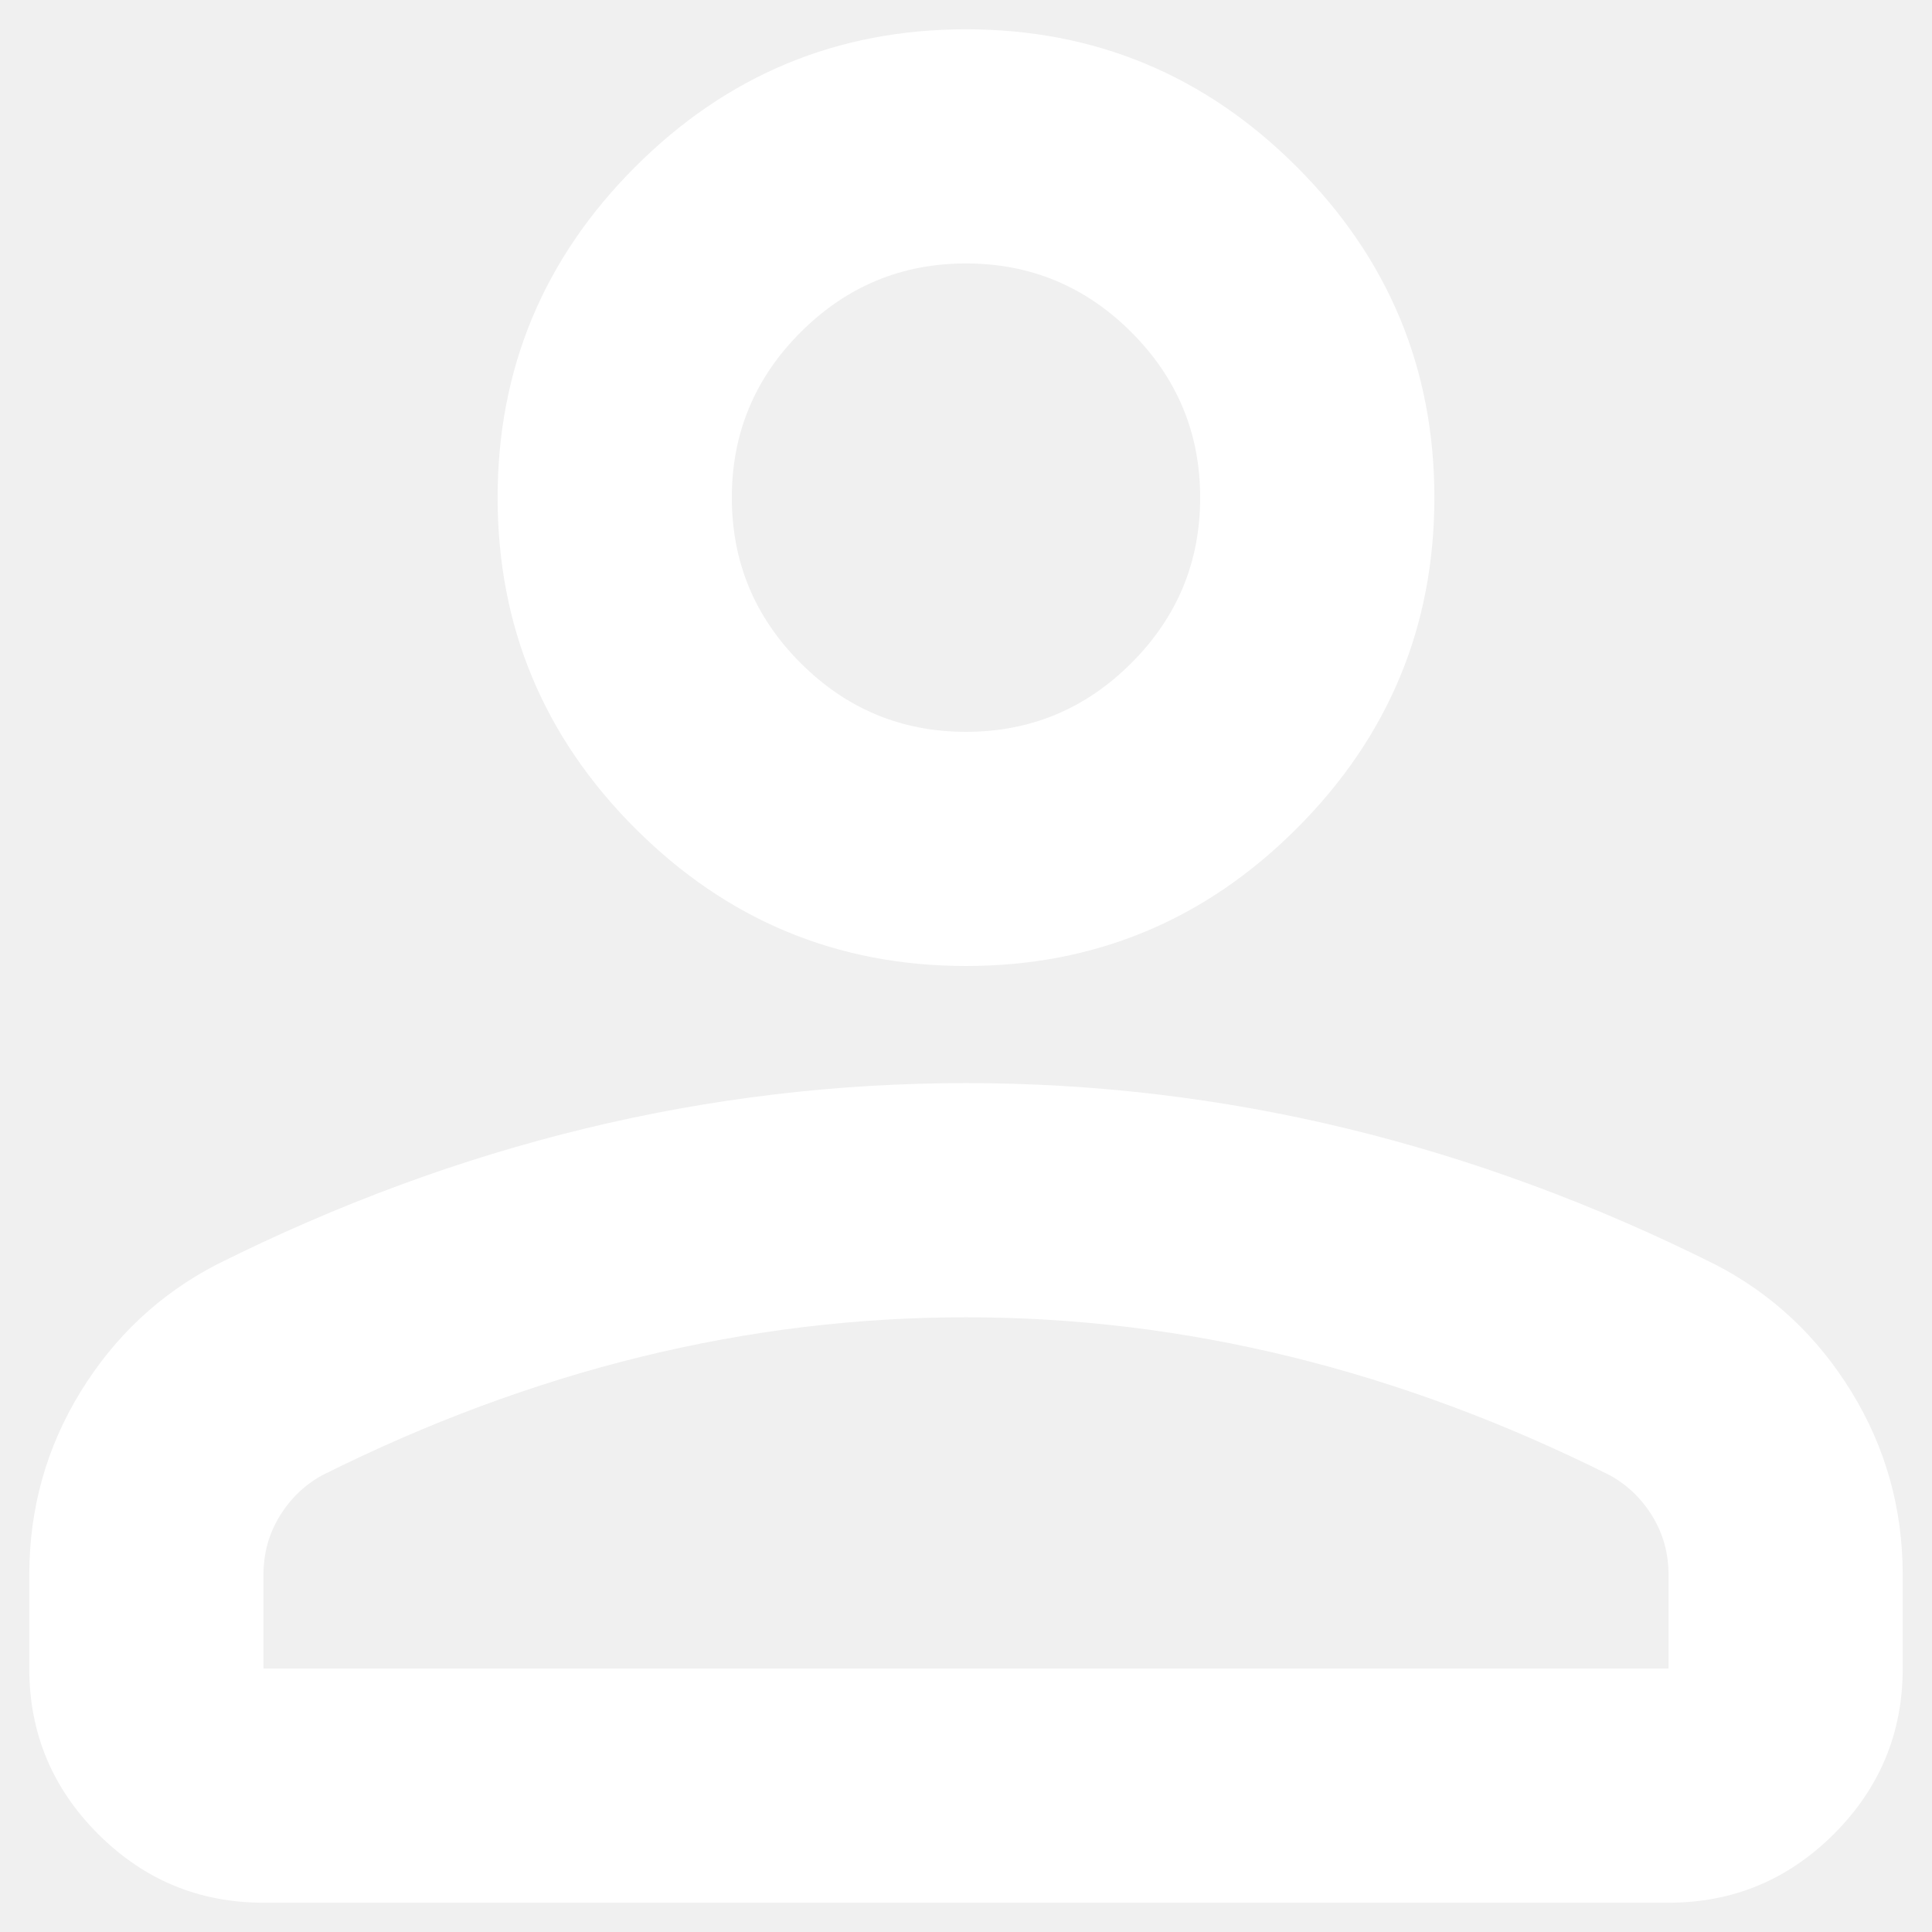
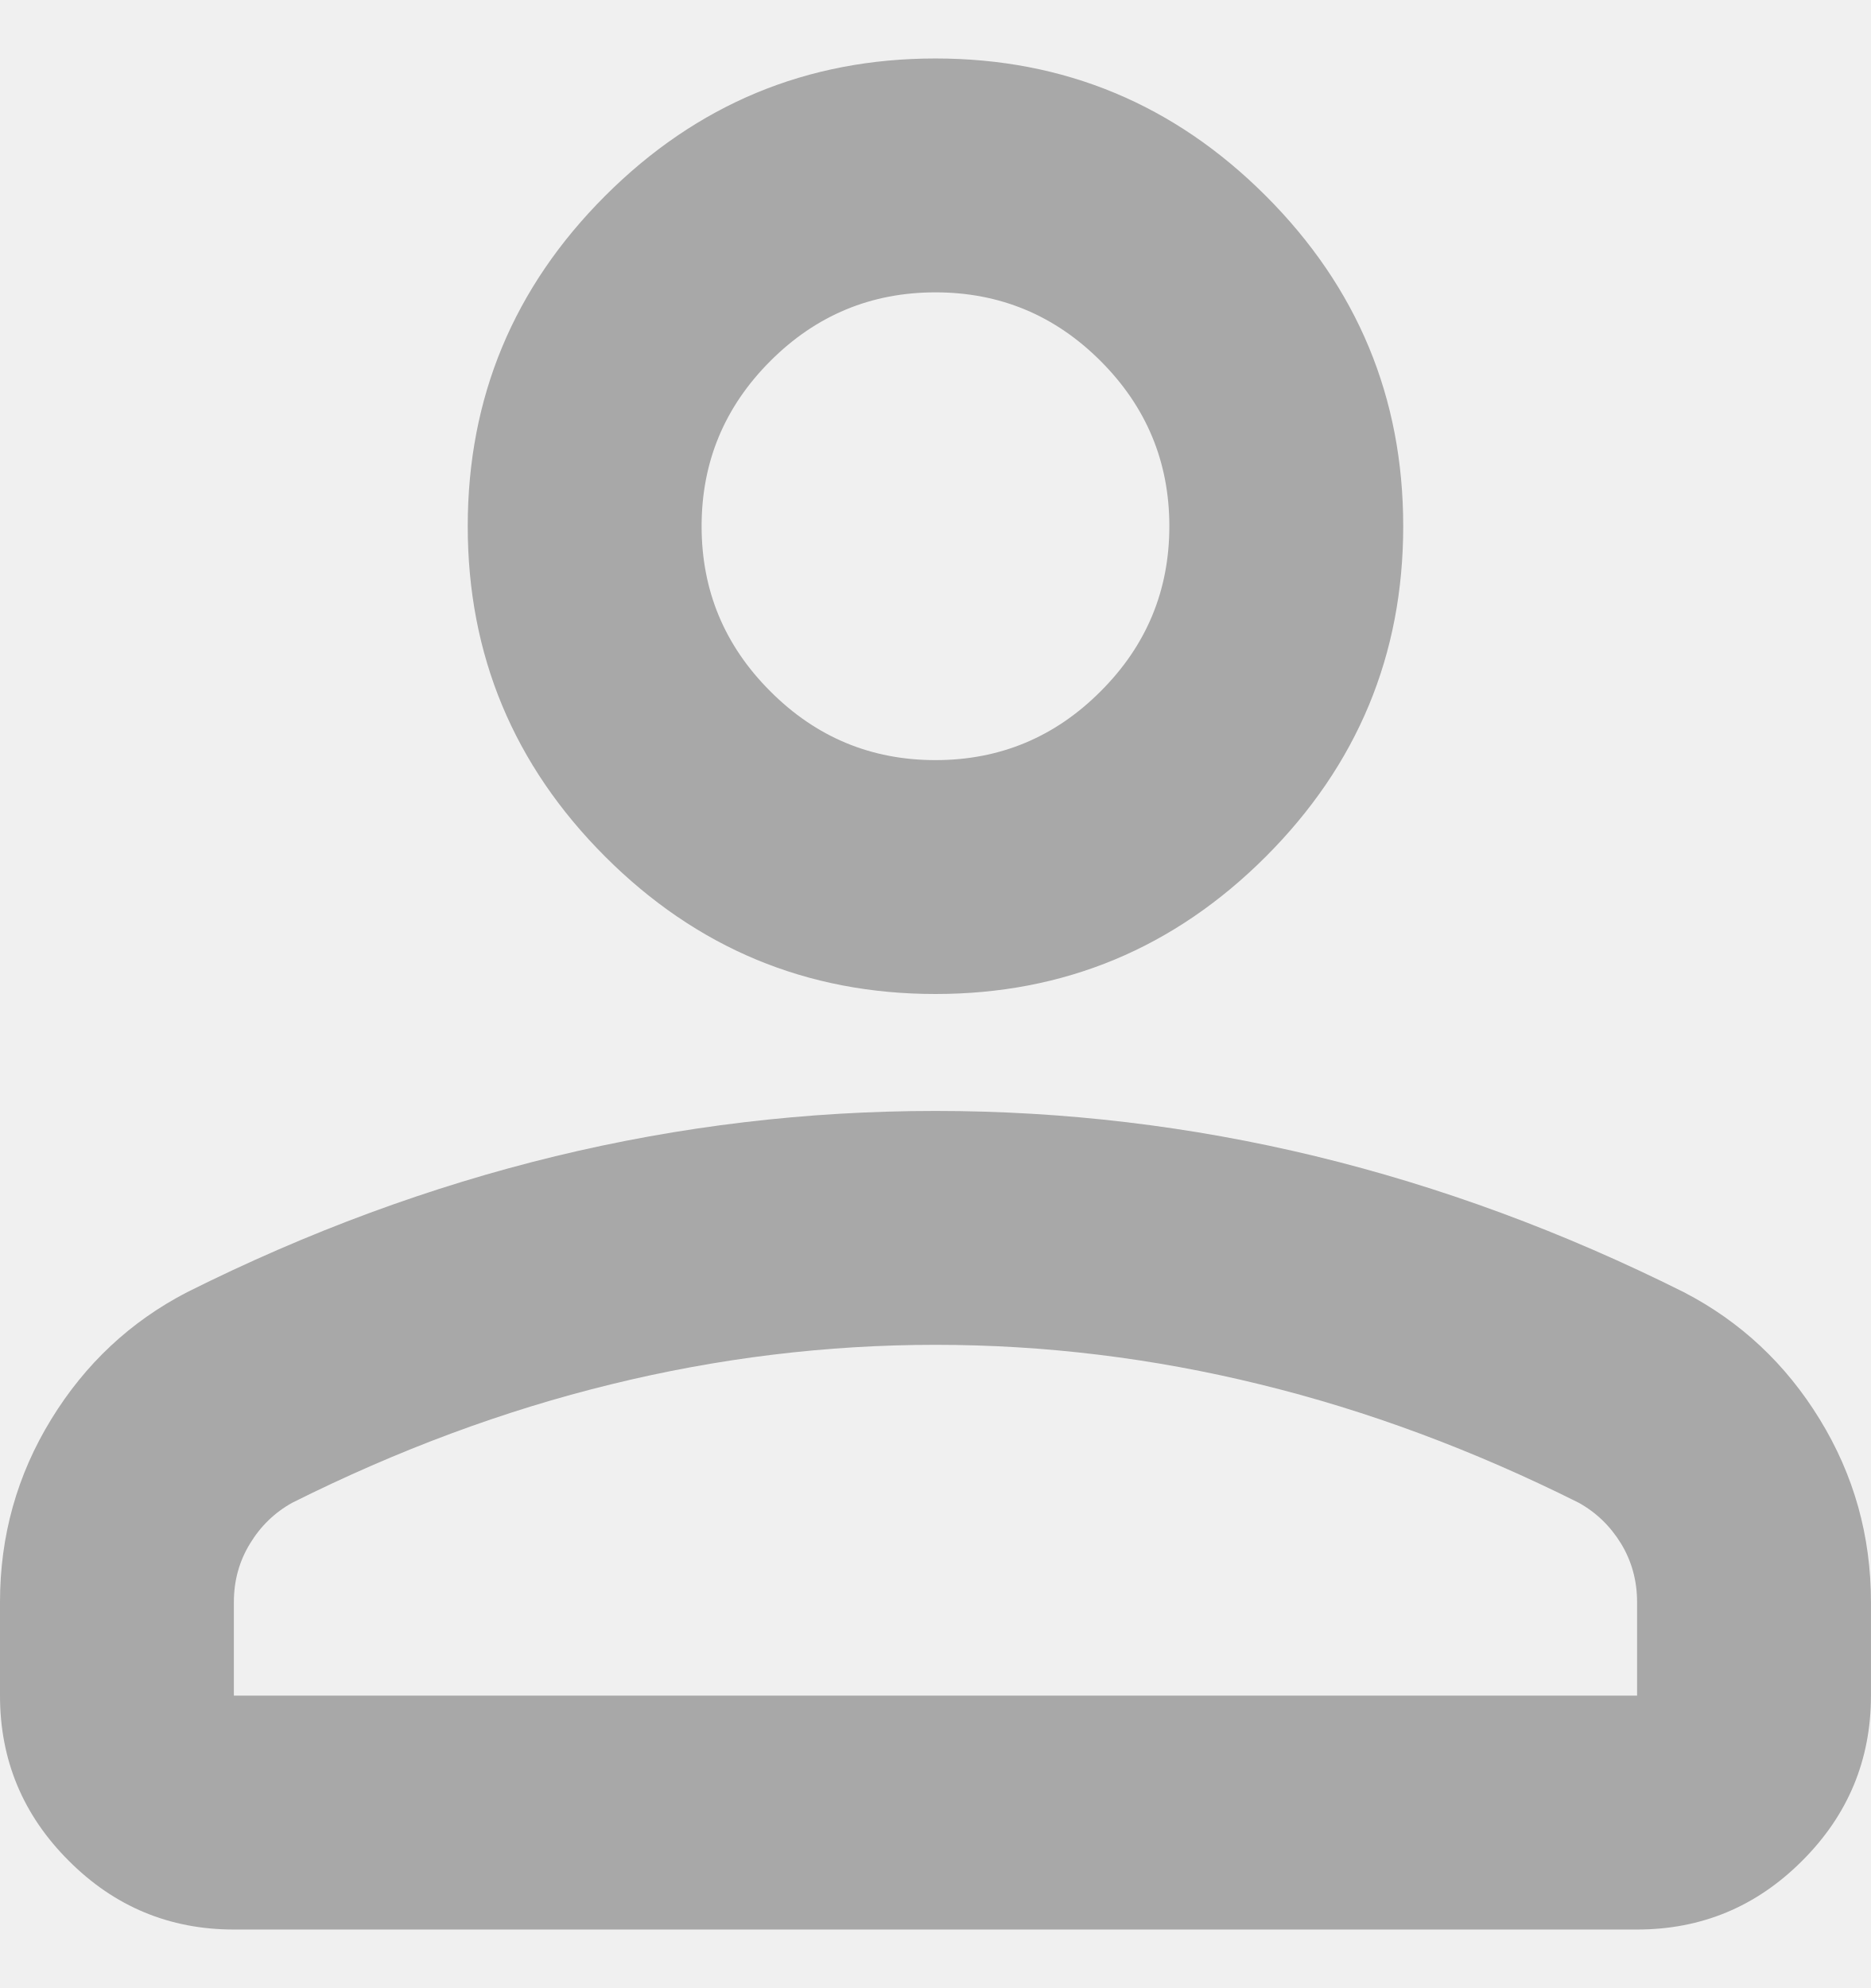
- <svg xmlns="http://www.w3.org/2000/svg" width="44" height="44" viewBox="0 0 44 44" fill="none">
-   <path d="M22 22C19.067 22 16.556 20.956 14.467 18.867C12.378 16.778 11.333 14.267 11.333 11.333C11.333 8.4 12.378 5.889 14.467 3.8C16.556 1.711 19.067 0.667 22 0.667C24.933 0.667 27.445 1.711 29.533 3.8C31.622 5.889 32.667 8.4 32.667 11.333C32.667 14.267 31.622 16.778 29.533 18.867C27.445 20.956 24.933 22 22 22ZM38 43.333H6C4.533 43.333 3.278 42.811 2.233 41.767C1.189 40.722 0.667 39.467 0.667 38V35.867C0.667 34.356 1.056 32.967 1.833 31.7C2.611 30.433 3.645 29.467 4.933 28.8C7.689 27.422 10.489 26.389 13.333 25.7C16.178 25.011 19.067 24.667 22 24.667C24.933 24.667 27.822 25.011 30.667 25.7C33.511 26.389 36.311 27.422 39.067 28.8C40.356 29.467 41.389 30.433 42.167 31.7C42.944 32.967 43.333 34.356 43.333 35.867V38C43.333 39.467 42.811 40.722 41.767 41.767C40.722 42.811 39.467 43.333 38 43.333ZM6 38H38V35.867C38 35.378 37.878 34.933 37.633 34.533C37.389 34.133 37.067 33.822 36.667 33.6C34.267 32.4 31.845 31.5 29.4 30.9C26.956 30.3 24.489 30 22 30C19.511 30 17.044 30.3 14.6 30.9C12.156 31.5 9.733 32.4 7.333 33.6C6.933 33.822 6.611 34.133 6.367 34.533C6.122 34.933 6 35.378 6 35.867V38ZM22 16.667C23.467 16.667 24.722 16.145 25.767 15.1C26.811 14.056 27.333 12.8 27.333 11.333C27.333 9.867 26.811 8.611 25.767 7.567C24.722 6.522 23.467 6 22 6C20.533 6 19.278 6.522 18.233 7.567C17.189 8.611 16.667 9.867 16.667 11.333C16.667 12.8 17.189 14.056 18.233 15.1C19.278 16.145 20.533 16.667 22 16.667Z" fill="white" />
+ <svg xmlns="http://www.w3.org/2000/svg" width="16" height="17" viewBox="0 0 16 17" fill="none">
+   <path d="M8 8.5C6.9 8.5 5.958 8.108 5.175 7.325C4.392 6.542 4 5.6 4 4.5C4 3.4 4.392 2.458 5.175 1.675C5.958 0.892 6.9 0.5 8 0.5C9.1 0.5 10.042 0.892 10.825 1.675C11.608 2.458 12 3.4 12 4.5C12 5.6 11.608 6.542 10.825 7.325C10.042 8.108 9.1 8.5 8 8.5ZM14 16.5H2C1.45 16.5 0.979 16.304 0.588 15.912C0.196 15.521 0 15.05 0 14.5V13.7C0 13.133 0.146 12.613 0.438 12.137C0.729 11.662 1.117 11.3 1.6 11.05C2.633 10.533 3.683 10.146 4.75 9.887C5.817 9.629 6.9 9.5 8 9.5C9.1 9.5 10.183 9.629 11.25 9.887C12.317 10.146 13.367 10.533 14.4 11.05C14.883 11.3 15.271 11.662 15.562 12.137C15.854 12.613 16 13.133 16 13.7V14.5C16 15.05 15.804 15.521 15.412 15.912C15.021 16.304 14.55 16.5 14 16.5ZM2 14.5H14V13.7C14 13.517 13.954 13.35 13.863 13.2C13.771 13.05 13.65 12.933 13.5 12.85C12.6 12.4 11.692 12.062 10.775 11.838C9.858 11.613 8.933 11.5 8 11.5C7.067 11.5 6.142 11.613 5.225 11.838C4.308 12.062 3.4 12.4 2.5 12.85C2.35 12.933 2.229 13.05 2.138 13.2C2.046 13.35 2 13.517 2 13.7V14.5ZM8 6.5C8.55 6.5 9.021 6.304 9.412 5.912C9.804 5.521 10 5.05 10 4.5C10 3.95 9.804 3.479 9.412 3.087C9.021 2.696 8.55 2.5 8 2.5C7.45 2.5 6.979 2.696 6.588 3.087C6.196 3.479 6 3.95 6 4.5C6 5.05 6.196 5.521 6.588 5.912C6.979 6.304 7.45 6.5 8 6.5Z" fill="#A8A8A8" />
</svg>
